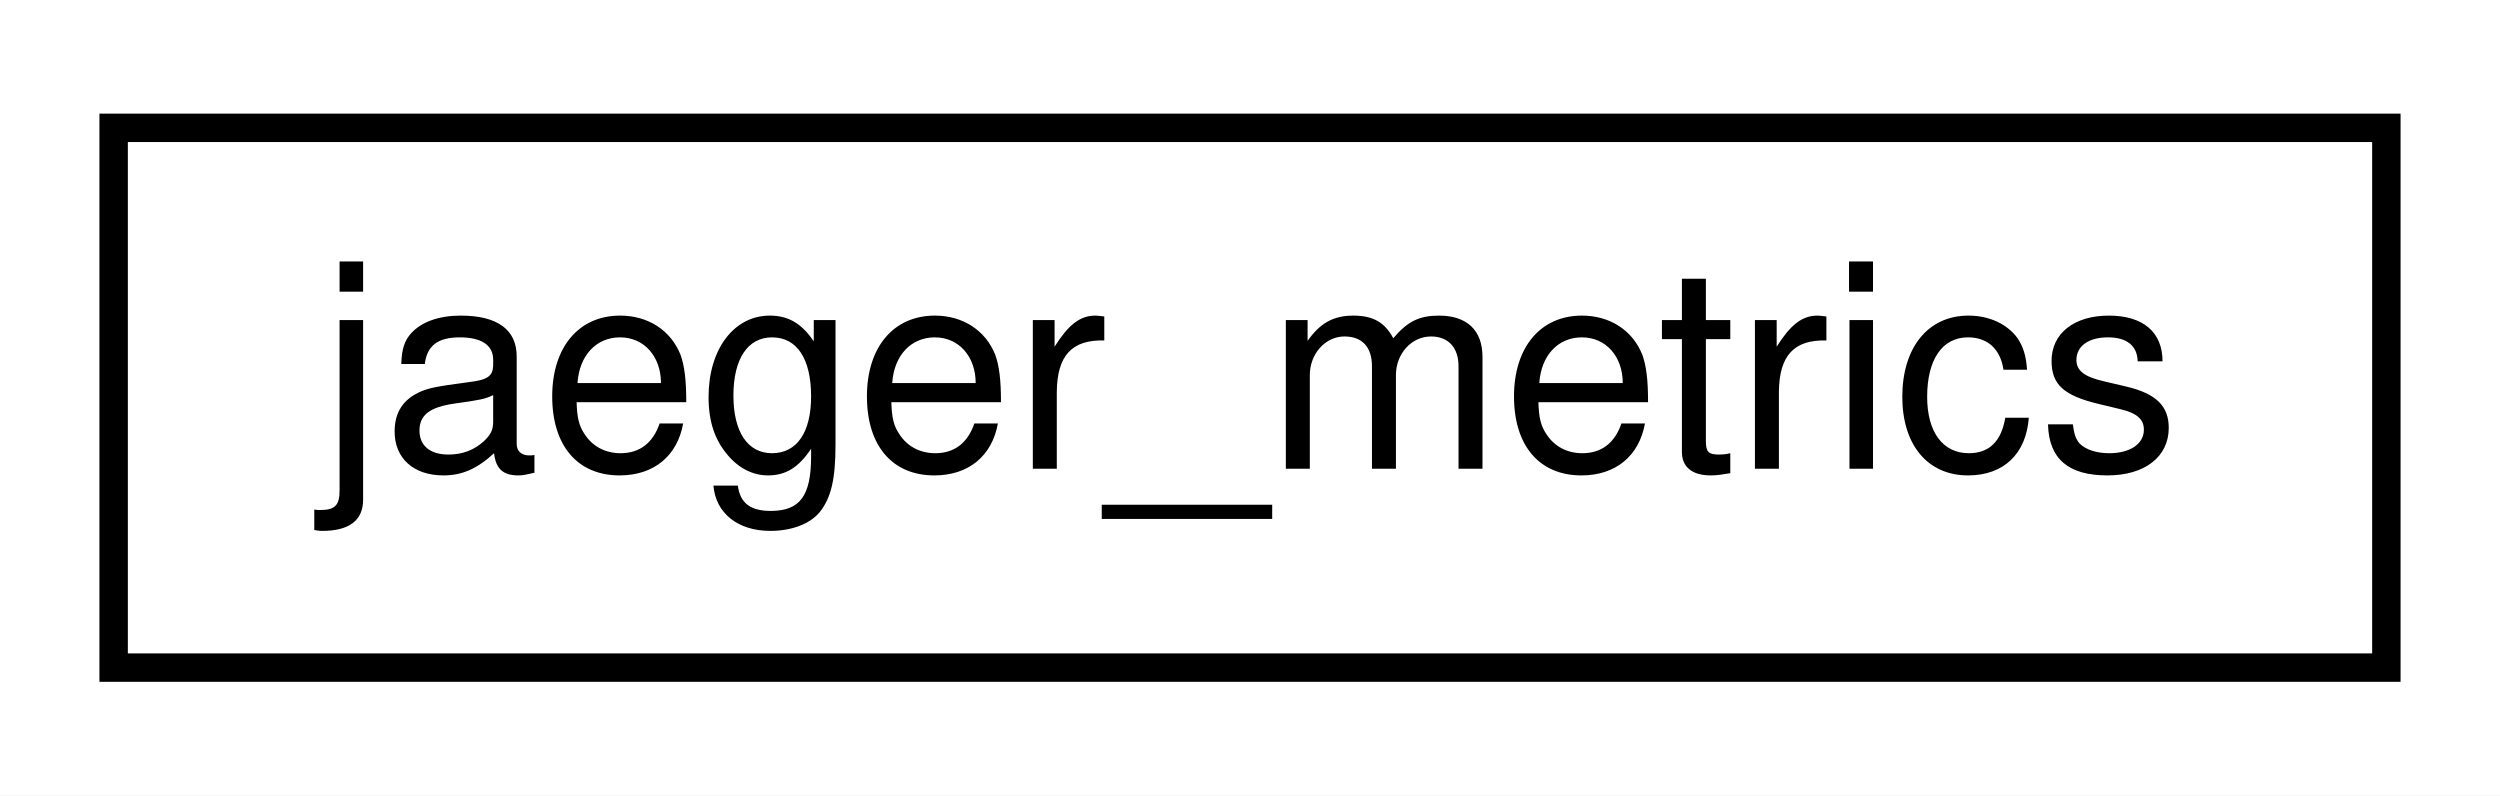
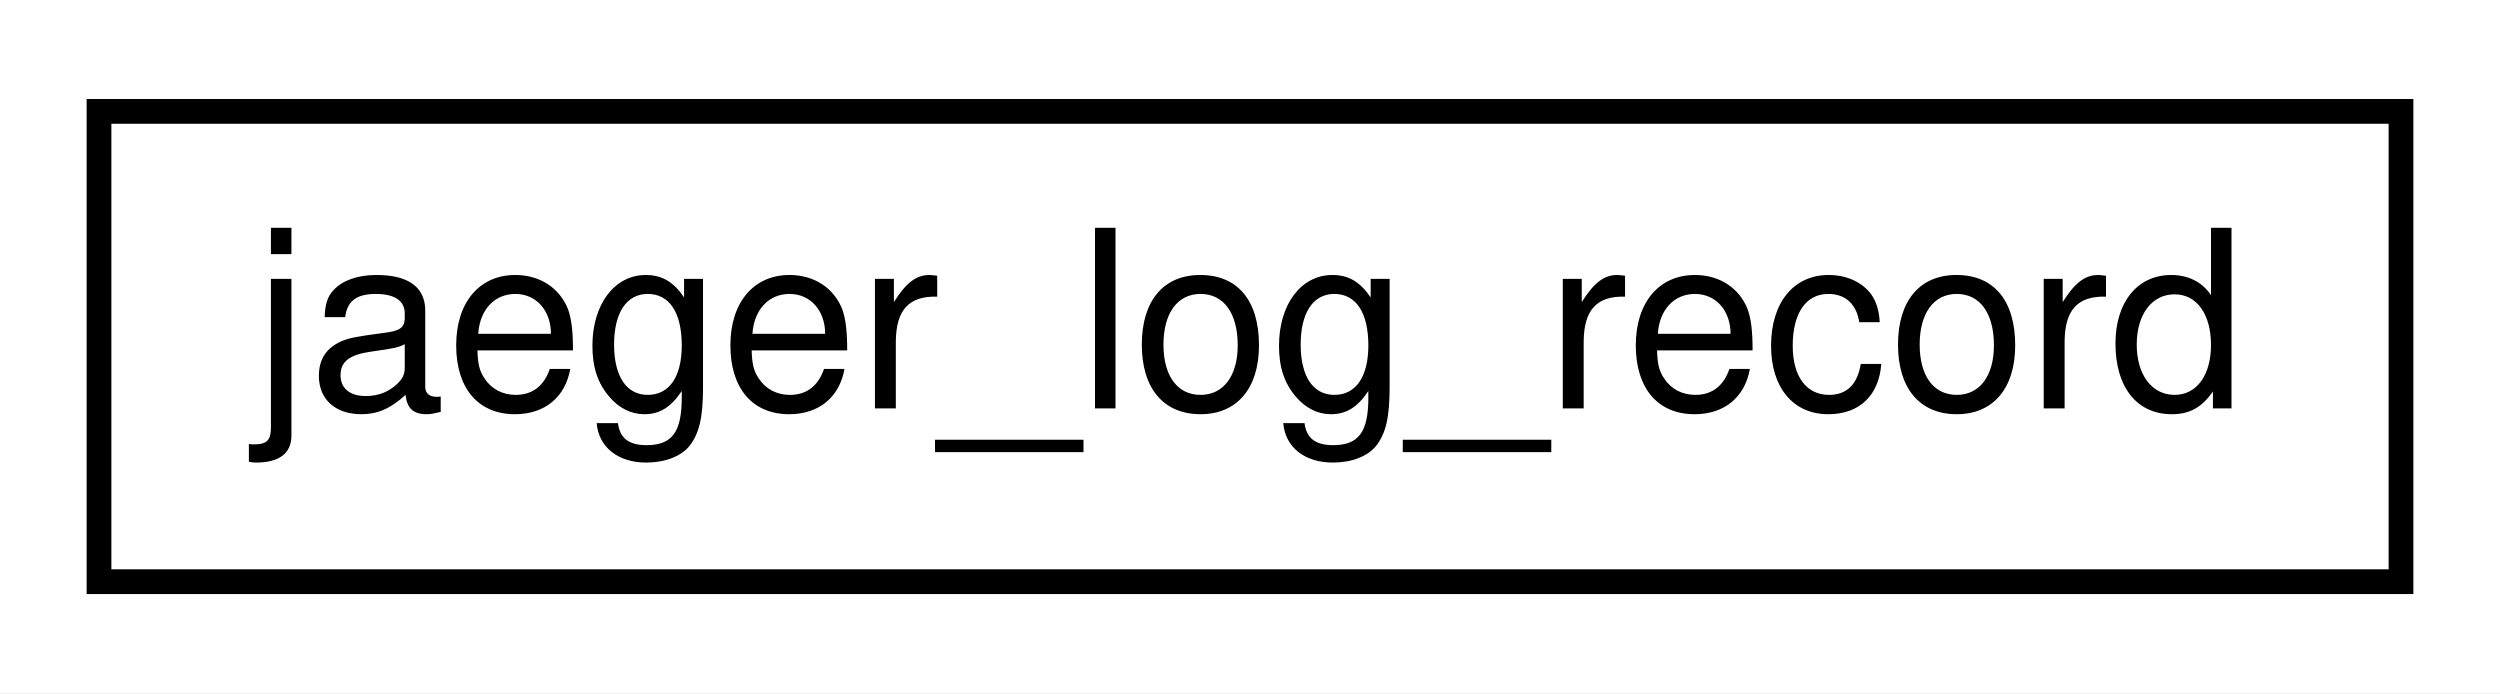
- <svg xmlns="http://www.w3.org/2000/svg" xmlns:xlink="http://www.w3.org/1999/xlink" width="88pt" height="28pt" viewBox="0.00 0.00 88.00 28.00">
+ <svg xmlns="http://www.w3.org/2000/svg" xmlns:xlink="http://www.w3.org/1999/xlink" width="101pt" height="28pt" viewBox="0.00 0.00 101.00 28.00">
  <g id="graph0" class="graph" transform="scale(1 1) rotate(0) translate(4 24)">
-     <polygon fill="#ffffff" stroke="transparent" points="-4,4 -4,-24 84,-24 84,4 -4,4" />
+     <polygon fill="#ffffff" stroke="transparent" points="-4,4 -4,-24 97,-24 97,4 -4,4" />
    <g id="node1" class="node">
      <g id="a_node1">
-         <a xlink:href="structjaeger__metrics.html" target="_top" xlink:title="jaeger_metrics">
-           <polygon fill="#ffffff" stroke="#000000" points="0,-.5 0,-19.5 80,-19.5 80,-.5 0,-.5" />
-           <text text-anchor="middle" x="40" y="-7.5" font-family="Helvetica,sans-Serif" font-size="10.00" fill="#000000">jaeger_metrics</text>
+         <a xlink:href="structjaeger__log__record.html" target="_top" xlink:title="jaeger_log_record">
+           <polygon fill="#ffffff" stroke="#000000" points="0,-.5 0,-19.5 93,-19.5 93,-.5 0,-.5" />
+           <text text-anchor="middle" x="46.5" y="-7.5" font-family="Helvetica,sans-Serif" font-size="10.00" fill="#000000">jaeger_log_record</text>
        </a>
      </g>
    </g>
  </g>
</svg>
